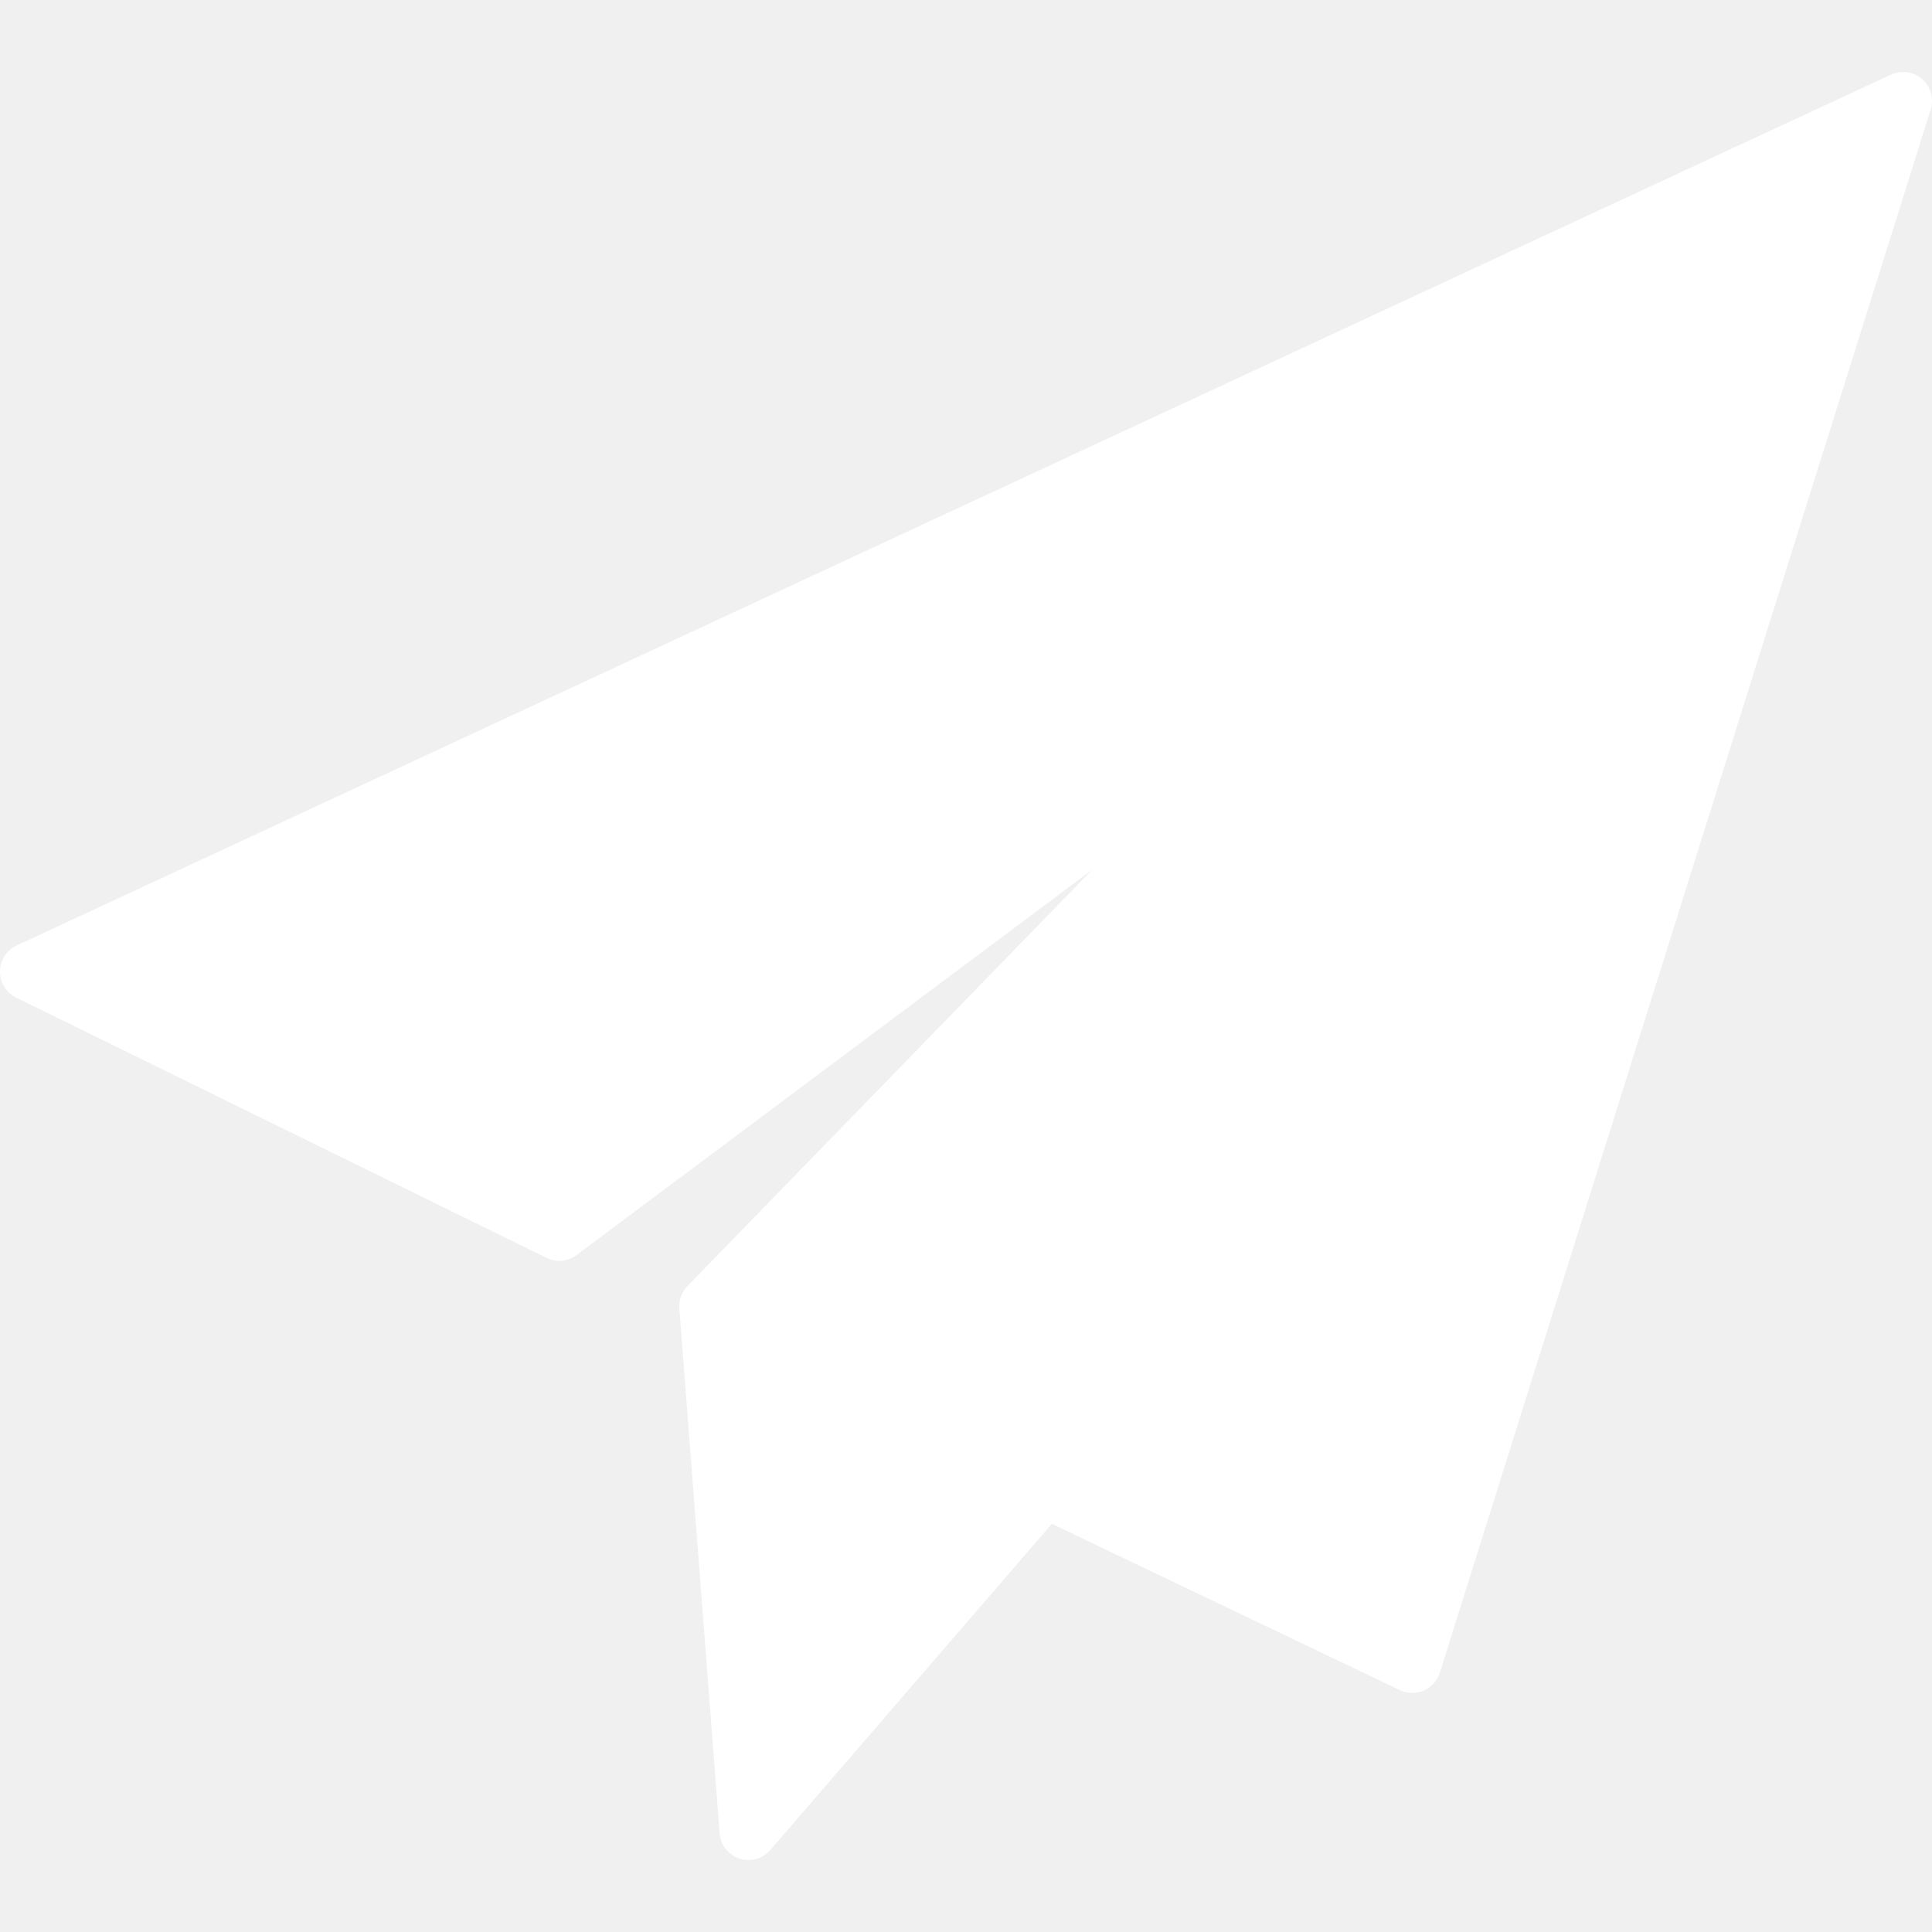
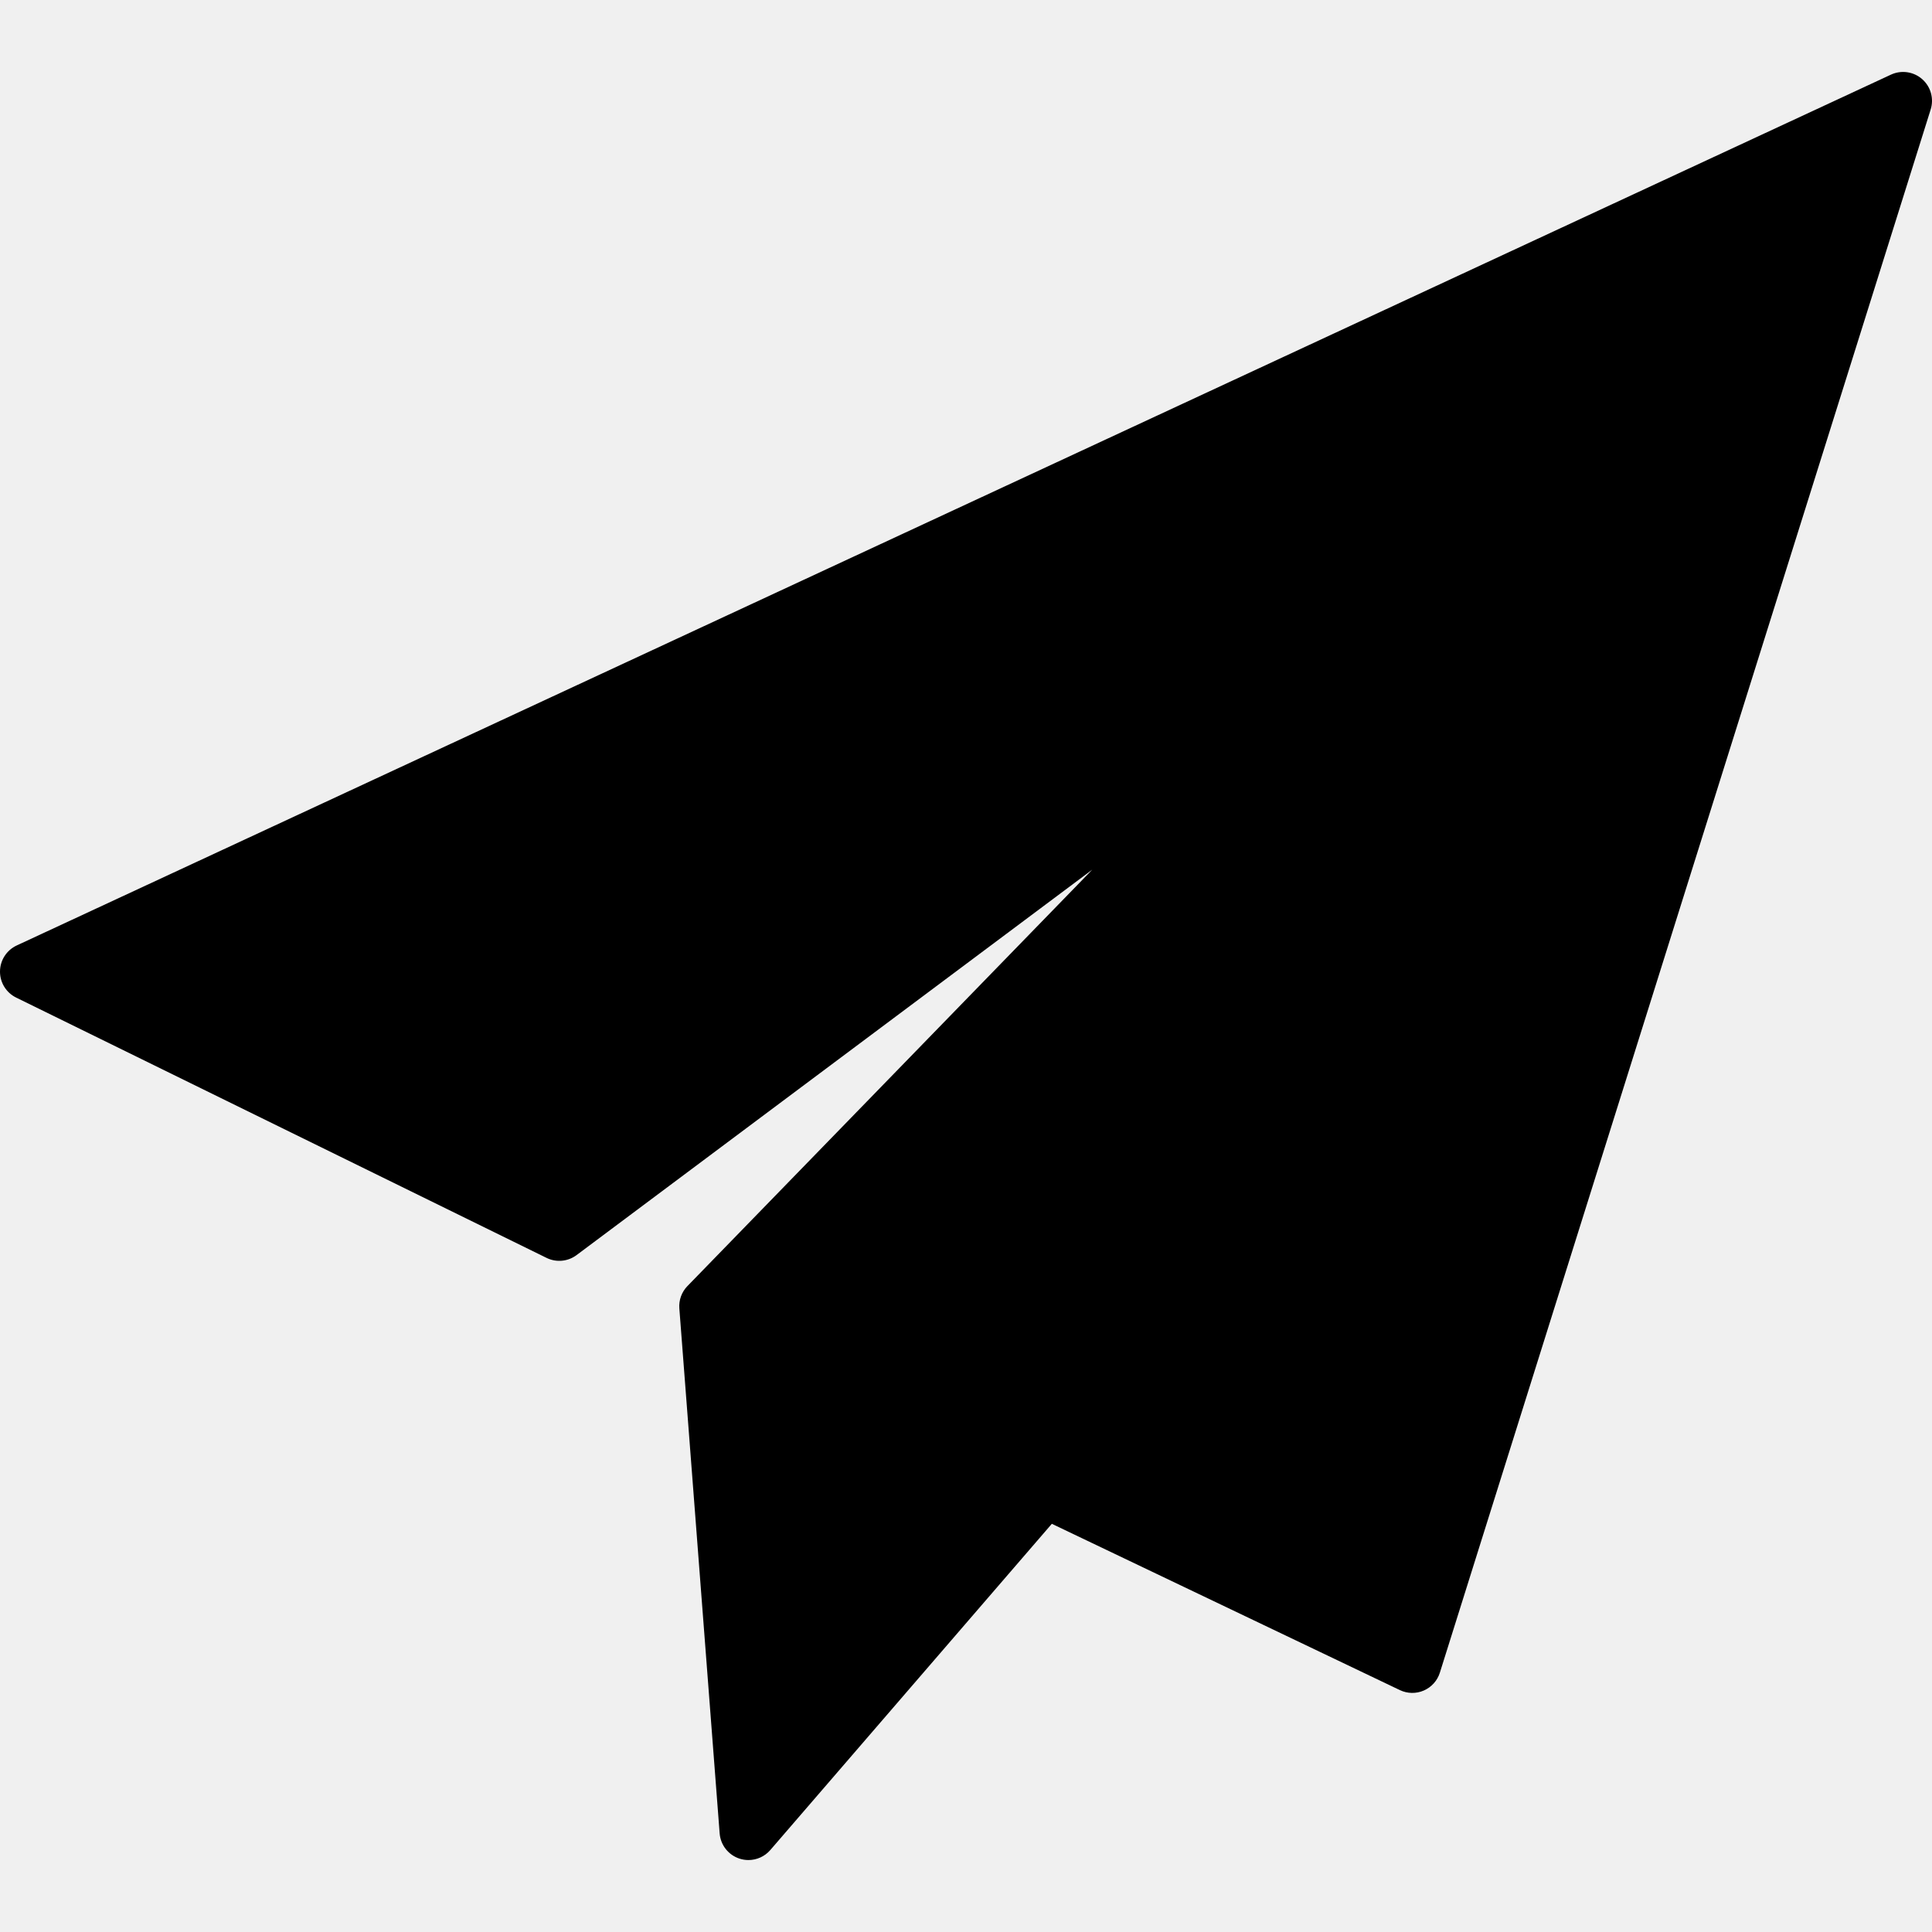
<svg xmlns="http://www.w3.org/2000/svg" version="1.1" id="Capa_1" x="0px" y="0px" viewBox="0 0 334.5 334.5" style="enable-background:new 0 0 334.5 334.5;" xml:space="preserve" width="512px" height="512px">
-   <path d="M332.797,13.699c-1.489-1.306-3.608-1.609-5.404-0.776L2.893,163.695c-1.747,0.812-2.872,2.555-2.893,4.481  s1.067,3.693,2.797,4.542l91.833,45.068c1.684,0.827,3.692,0.64,5.196-0.484l89.287-66.734l-70.094,72.1  c-1,1.029-1.51,2.438-1.4,3.868l6.979,90.889c0.155,2.014,1.505,3.736,3.424,4.367c0.513,0.168,1.04,0.25,1.561,0.25  c1.429,0,2.819-0.613,3.786-1.733l48.742-56.482l60.255,28.79c1.308,0.625,2.822,0.651,4.151,0.073  c1.329-0.579,2.341-1.705,2.775-3.087L334.27,18.956C334.864,17.066,334.285,15.005,332.797,13.699z" fill="#FFFFFF" />
+   <path d="M332.797,13.699c-1.489-1.306-3.608-1.609-5.404-0.776L2.893,163.695c-1.747,0.812-2.872,2.555-2.893,4.481  s1.067,3.693,2.797,4.542l91.833,45.068c1.684,0.827,3.692,0.64,5.196-0.484l89.287-66.734l-70.094,72.1  c-1,1.029-1.51,2.438-1.4,3.868l6.979,90.889c0.155,2.014,1.505,3.736,3.424,4.367c0.513,0.168,1.04,0.25,1.561,0.25  c1.429,0,2.819-0.613,3.786-1.733l48.742-56.482l60.255,28.79c1.308,0.625,2.822,0.651,4.151,0.073  c1.329-0.579,2.341-1.705,2.775-3.087L334.27,18.956C334.864,17.066,334.285,15.005,332.797,13.699z" fill="black" />
  <g>
</g>
  <g>
</g>
  <g>
</g>
  <g>
</g>
  <g>
</g>
  <g>
</g>
  <g>
</g>
  <g>
</g>
  <g>
</g>
  <g>
</g>
  <g>
</g>
  <g>
</g>
  <g>
</g>
  <g>
</g>
  <g>
</g>
</svg>
